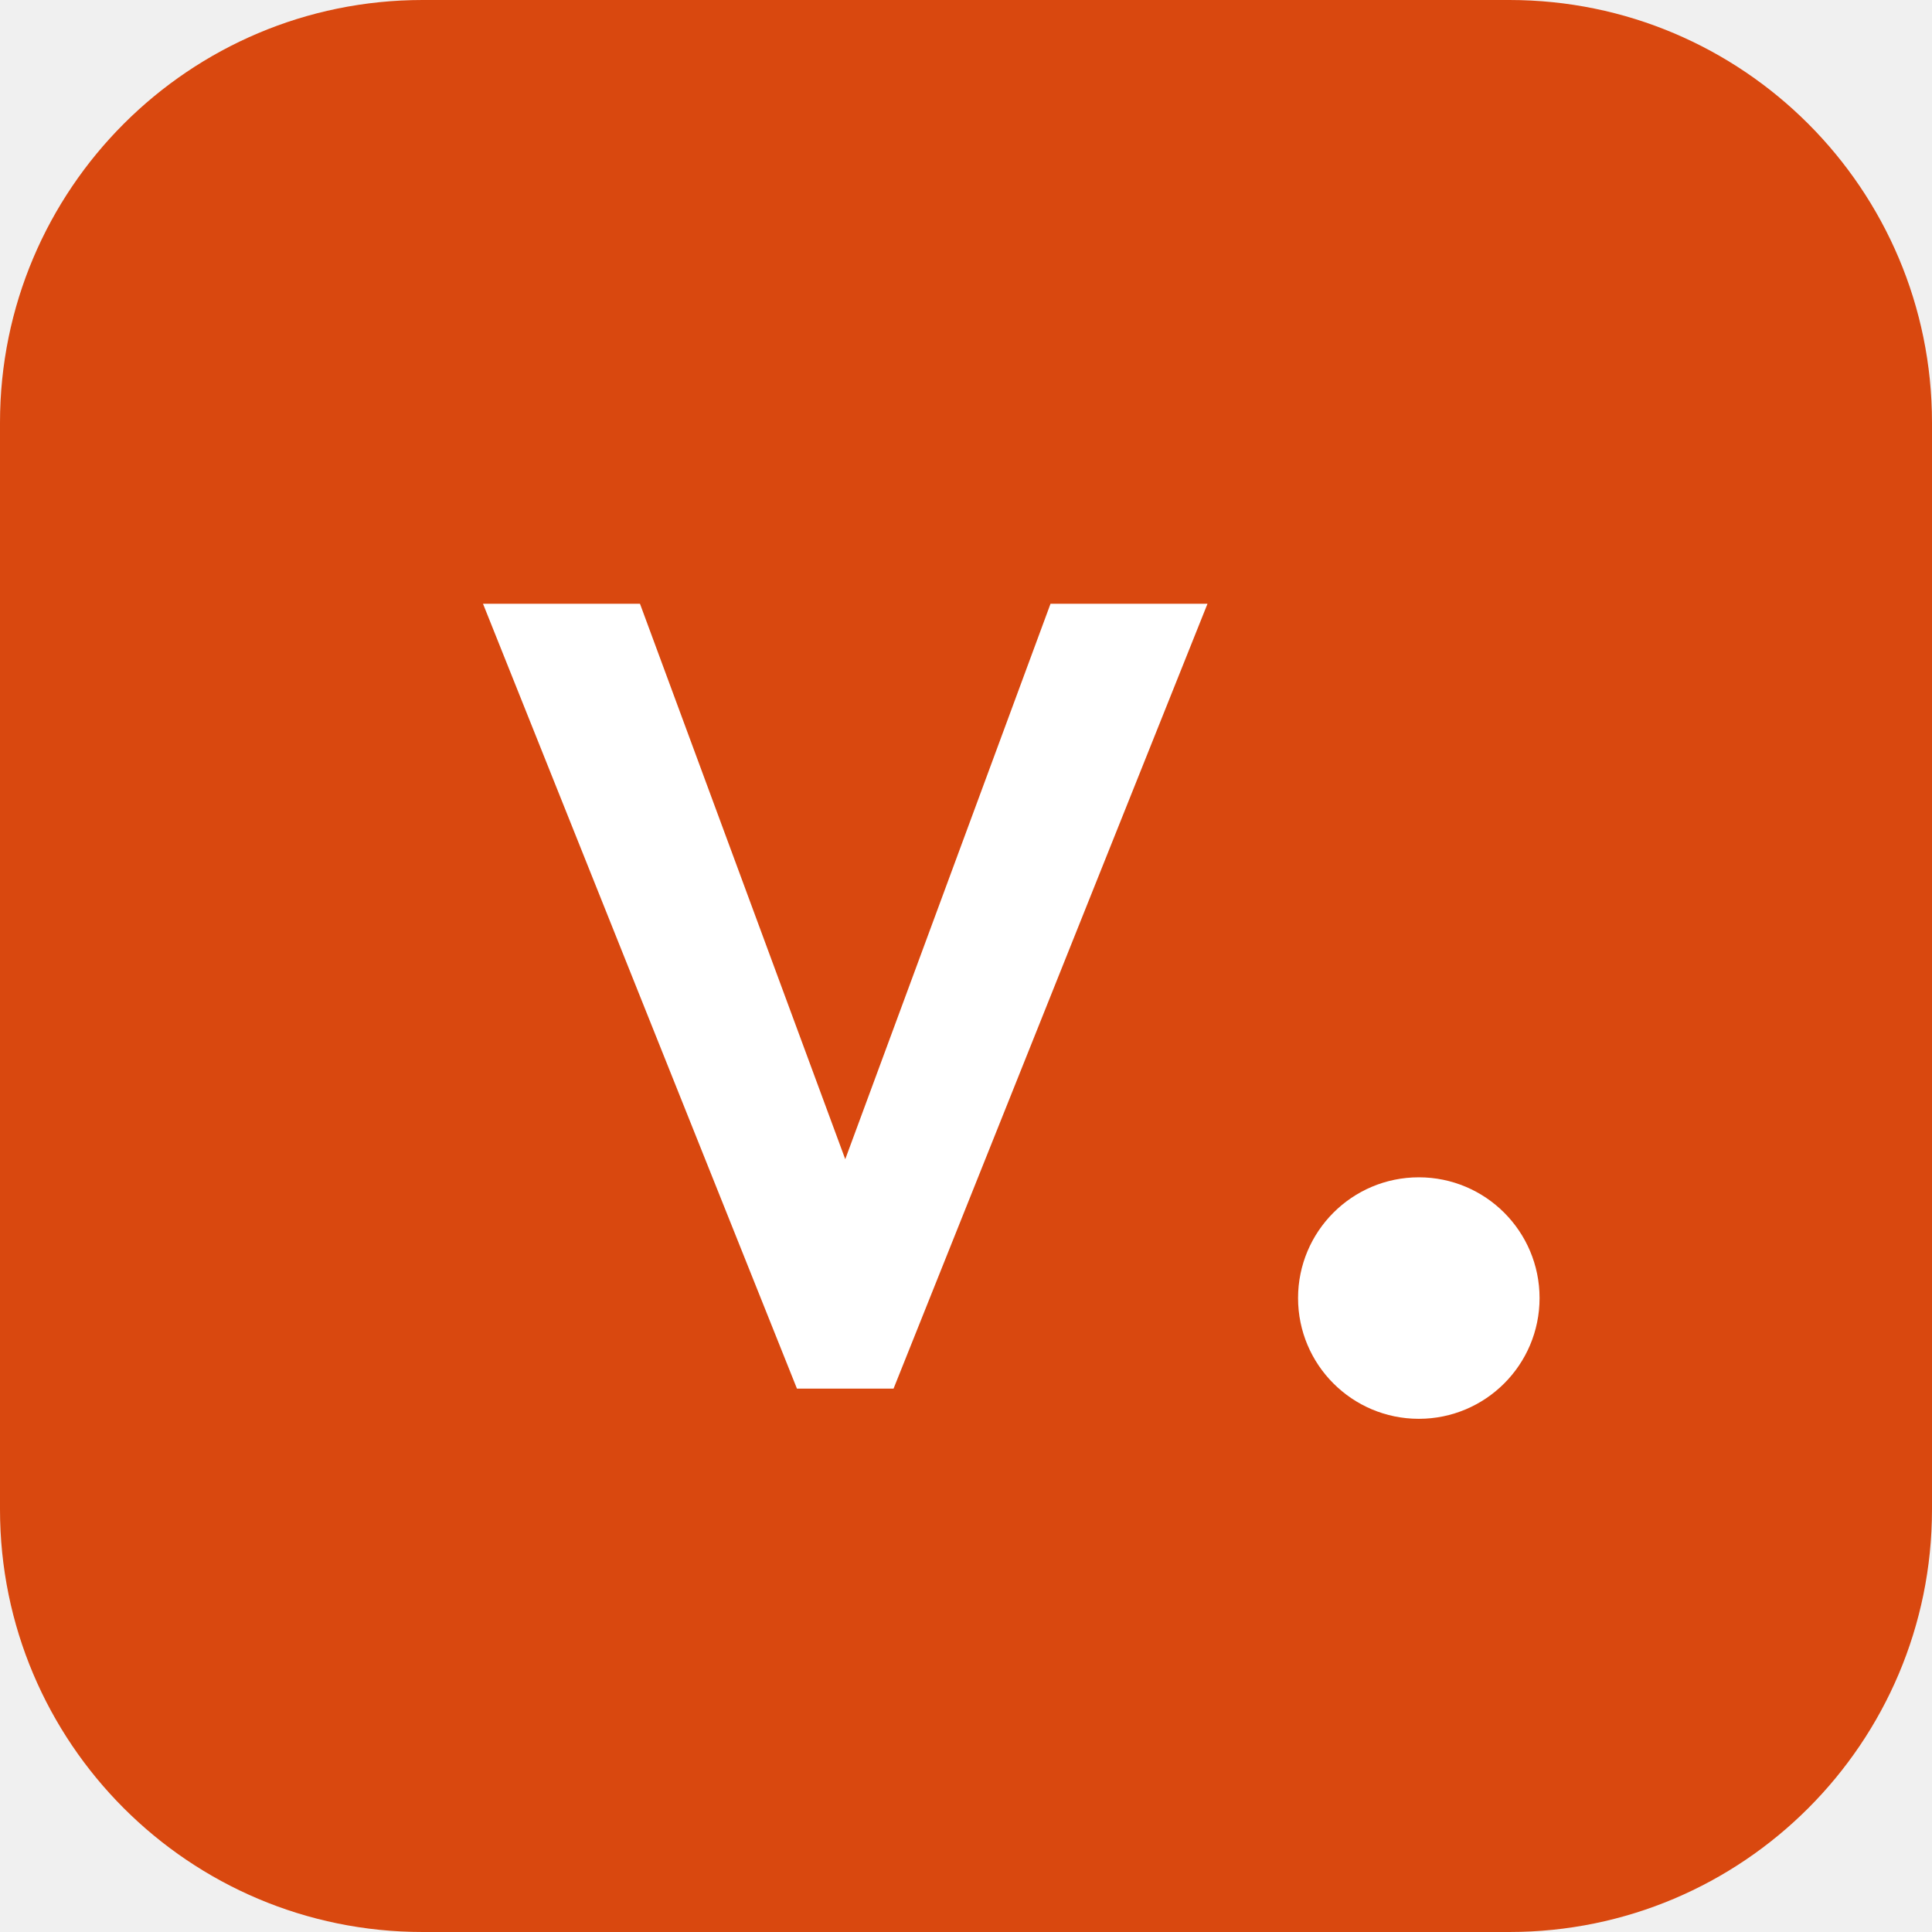
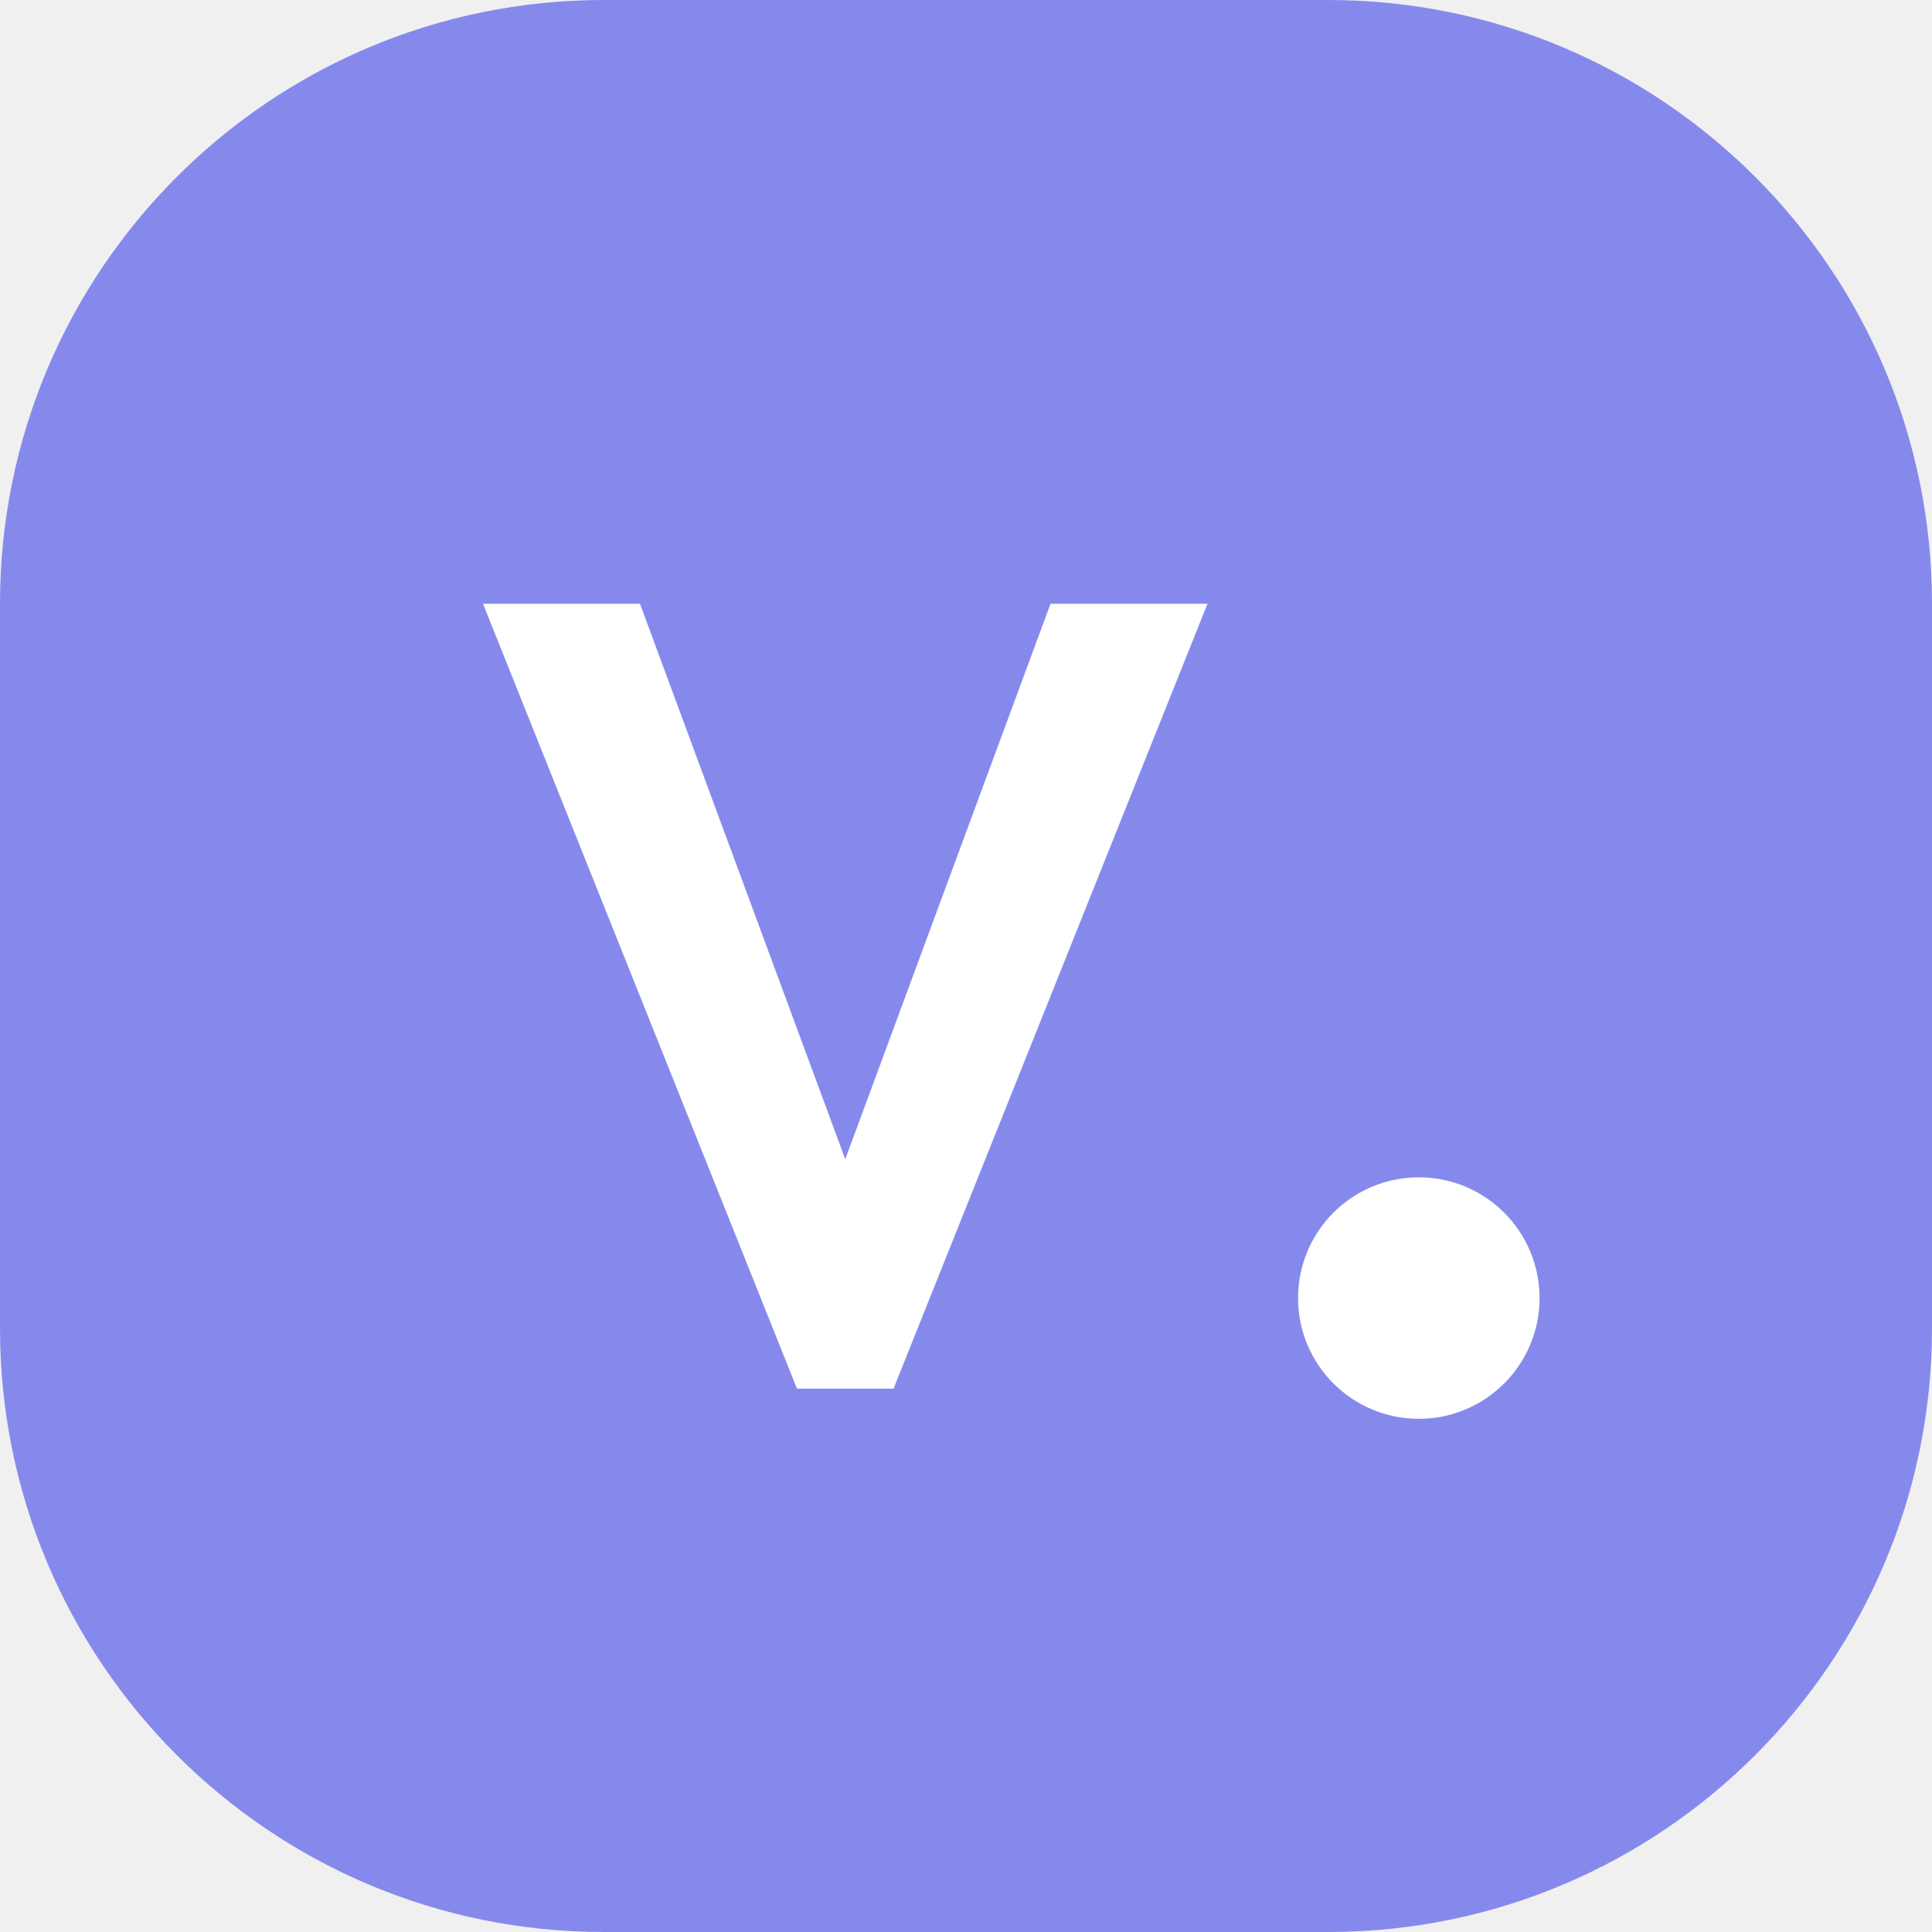
<svg xmlns="http://www.w3.org/2000/svg" viewBox="0 0 32 32">
-   <rect width="32" height="32" rx="7" fill="#d9480f" />
+   <rect width="32" height="32" rx="10" fill="#8689EC" />
  <path d="M8 10l5.2 13h1.6L20 10h-2.6l-3.4 9.2L10.6 10z" fill="#fff" />
  <circle cx="23.5" cy="21.5" r="2" fill="#fff" />
</svg>
